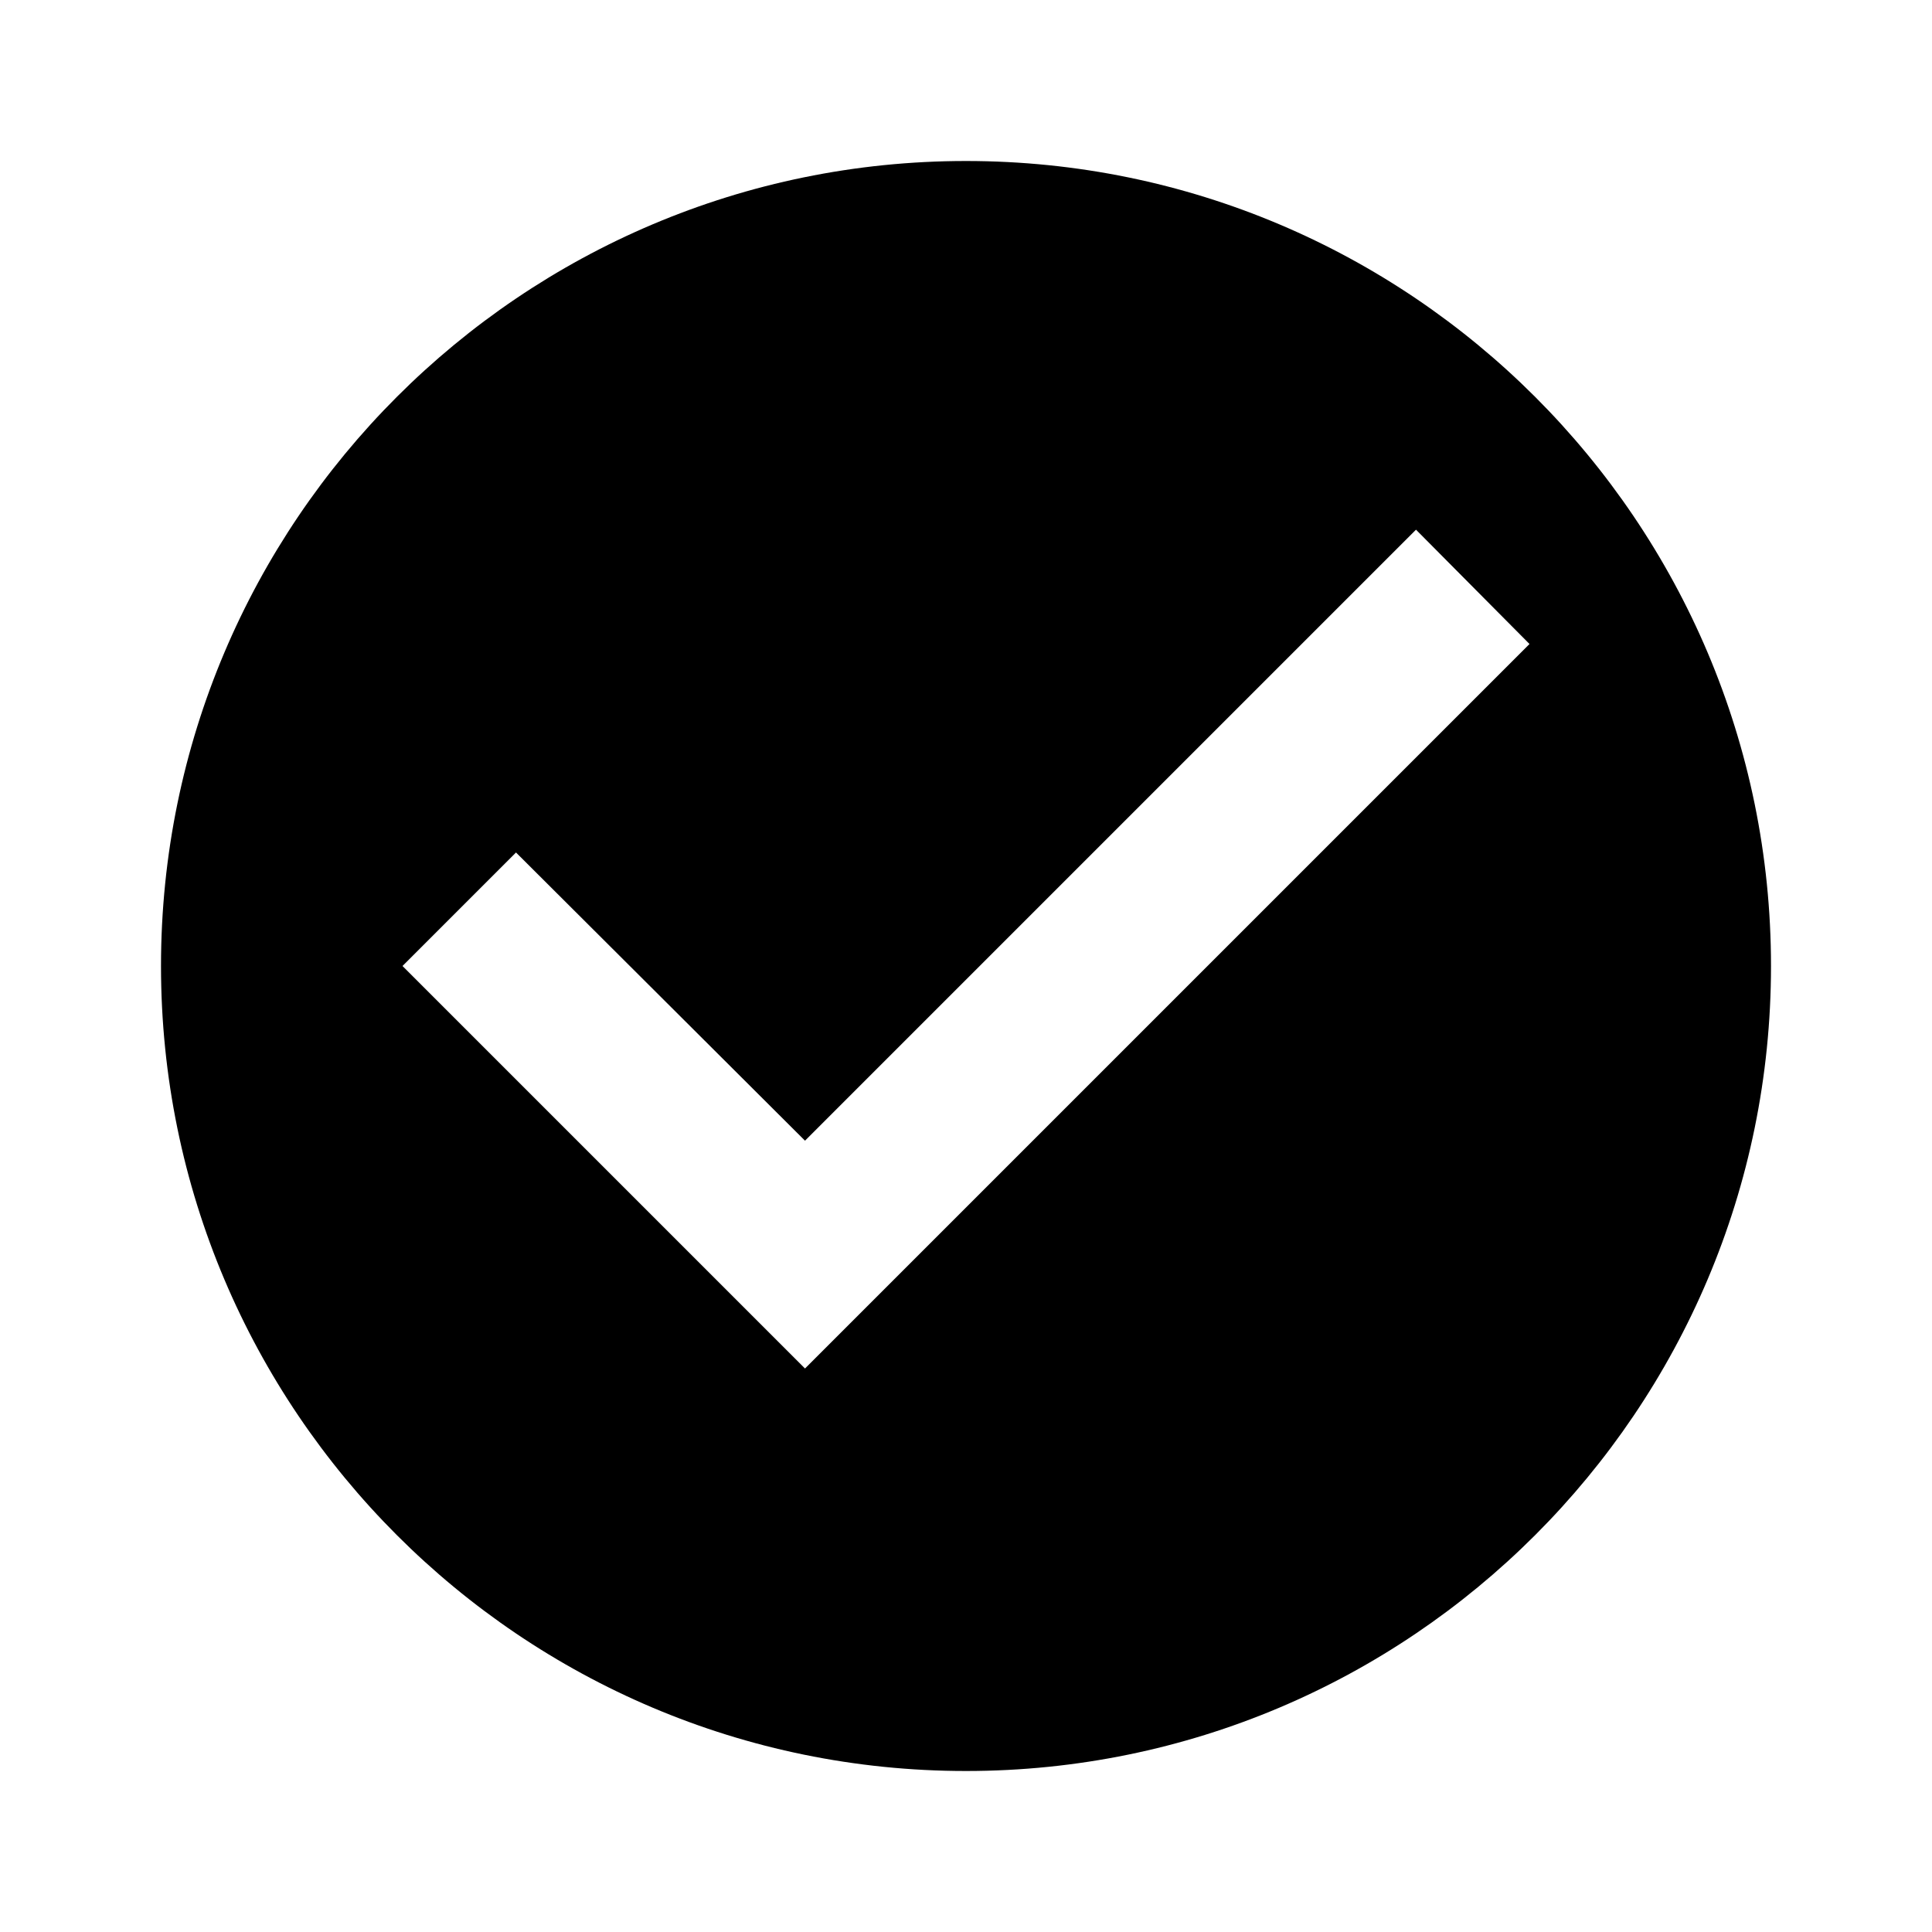
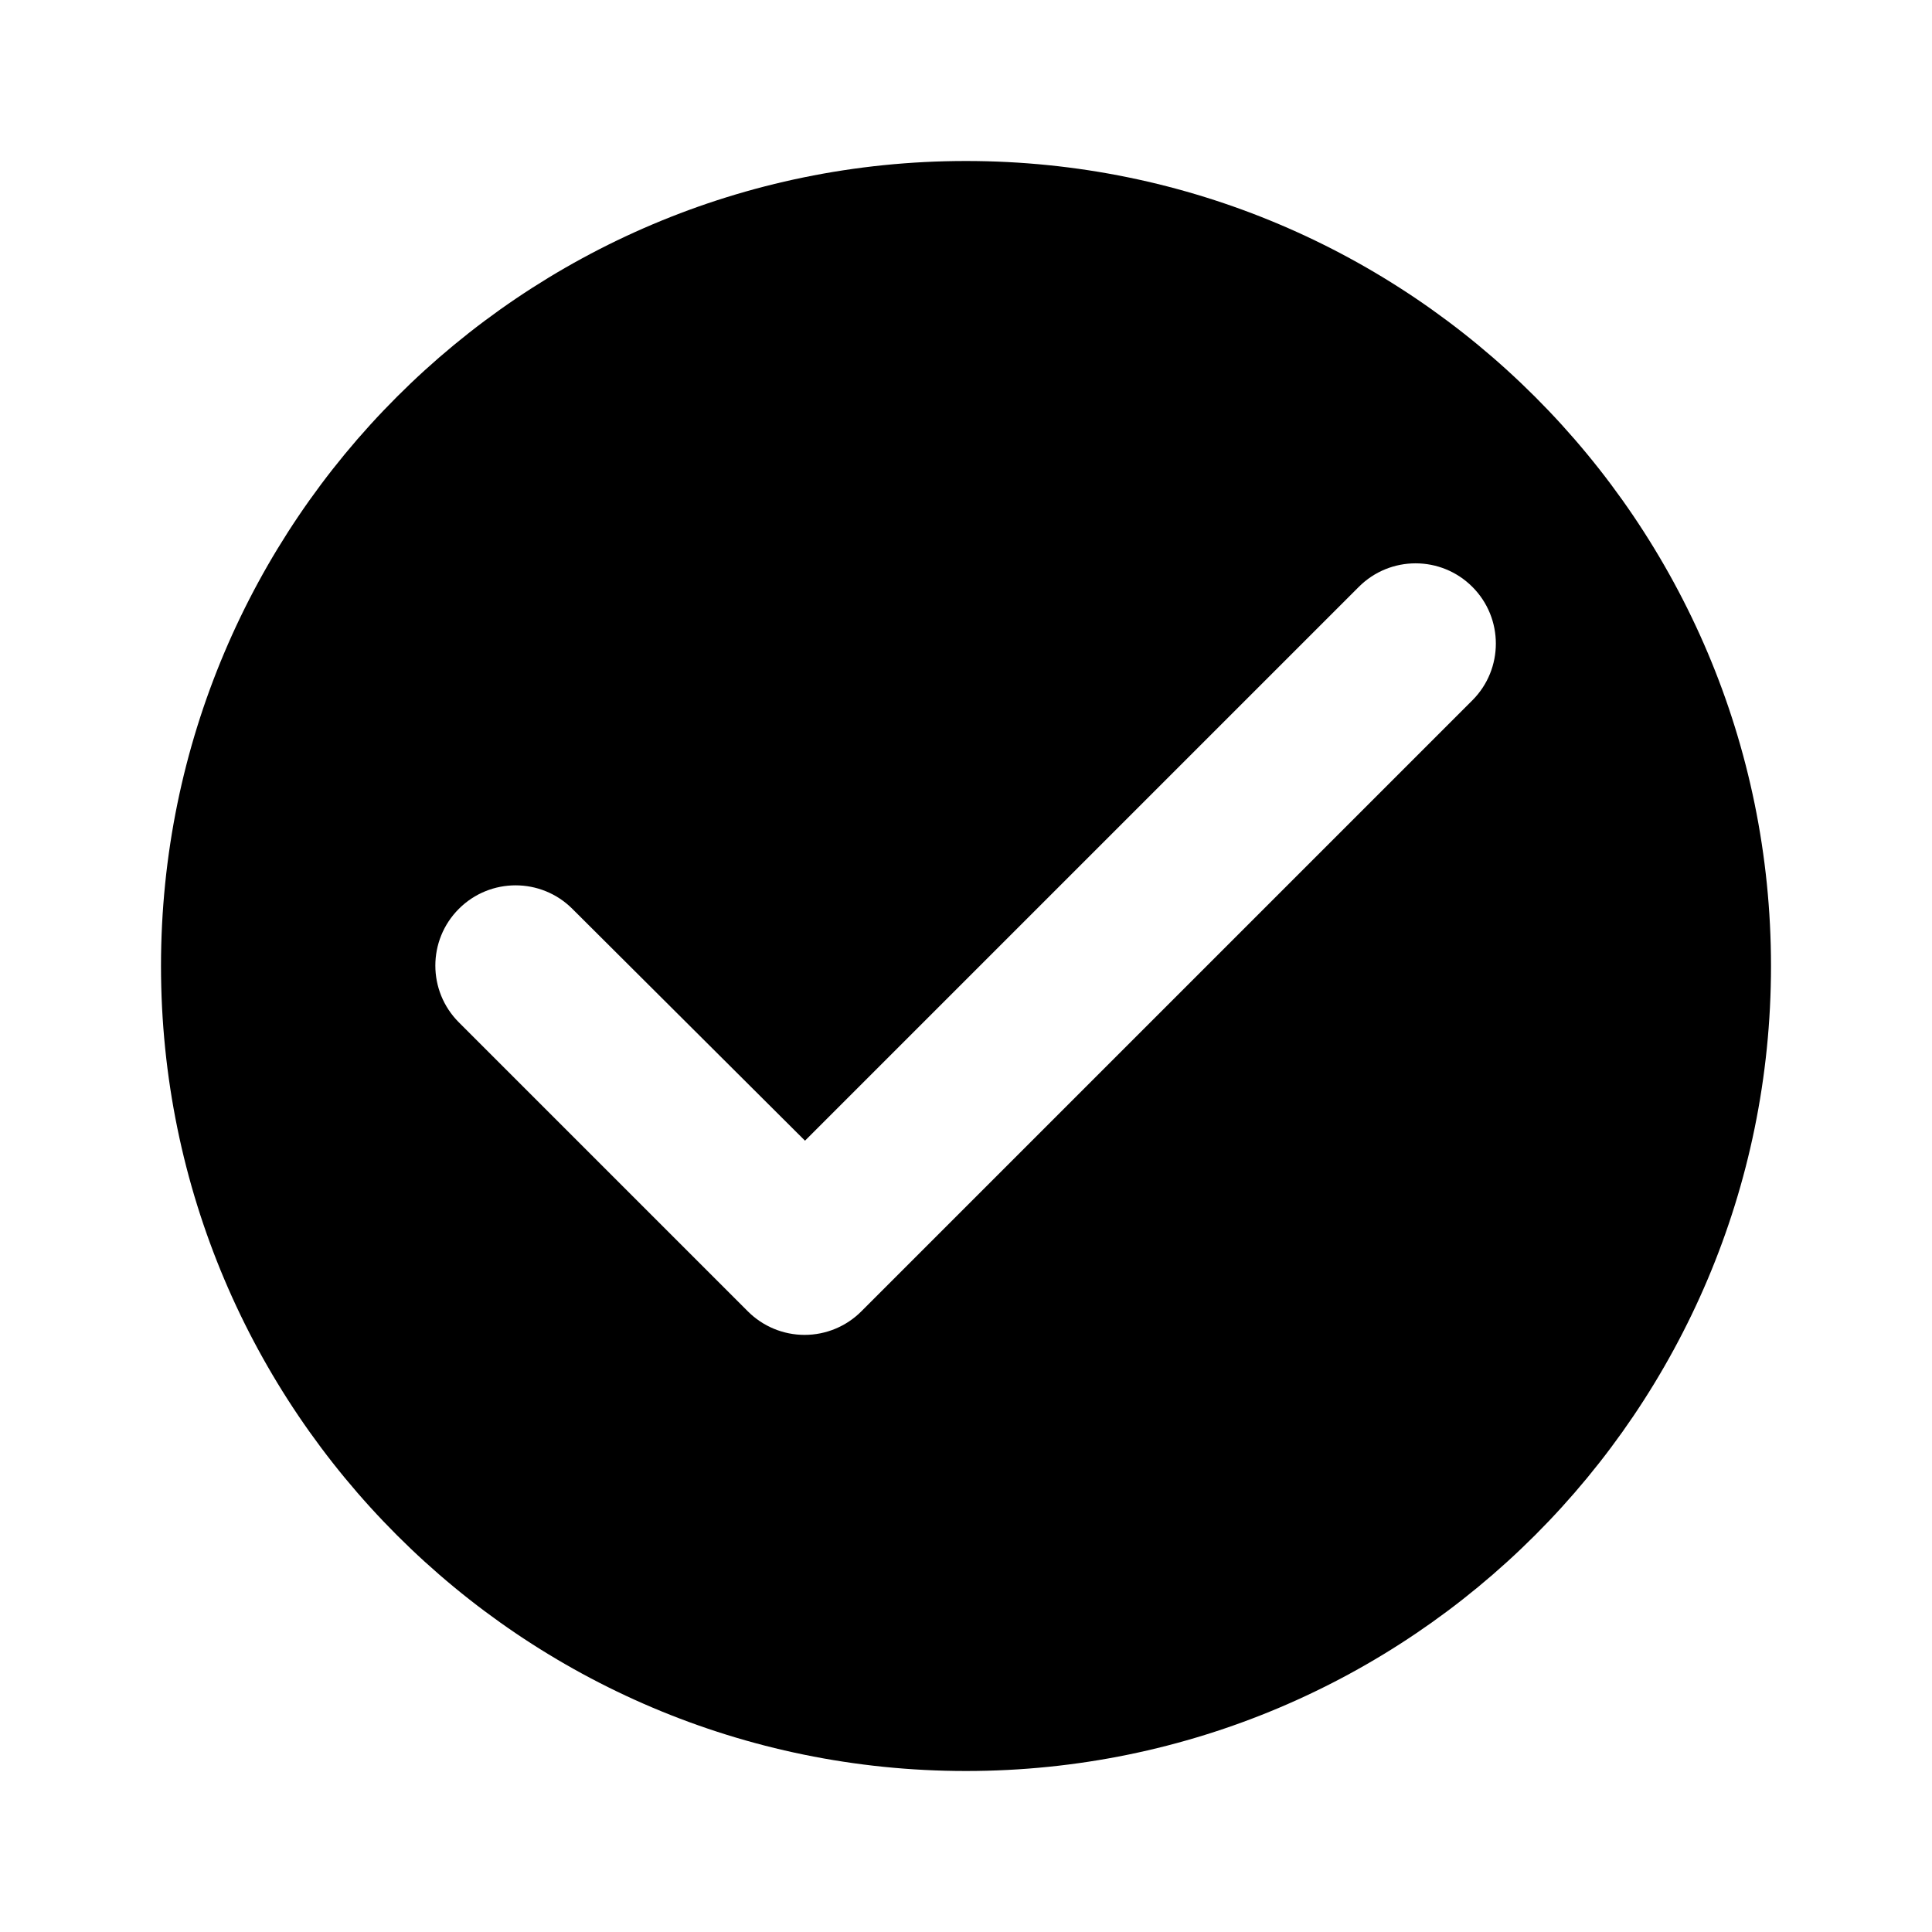
<svg xmlns="http://www.w3.org/2000/svg" width="24" height="24" fill="currentColor" viewBox="0 0 24 24">
-   <path d="M12 2C6.48 2 2 6.48 2 12s4.48 10 10 10 10-4.48 10-10S17.52 2 12 2zm-2 15l-5-5 1.41-1.41L10 14.17l7.59-7.59L19 8l-9 9z" />
+   <path d="M12 2C6.48 2 2 6.48 2 12s4.48 10 10 10 10-4.48 10-10S17.52 2 12 2zM9.29 16.29 5.7 12.7a.996.996 0 1 1 1.41-1.41L10 14.17l6.88-6.88a.996.996 0 1 1 1.41 1.41l-7.59 7.59a.996.996 0 0 1-1.41 0z" />
</svg>
